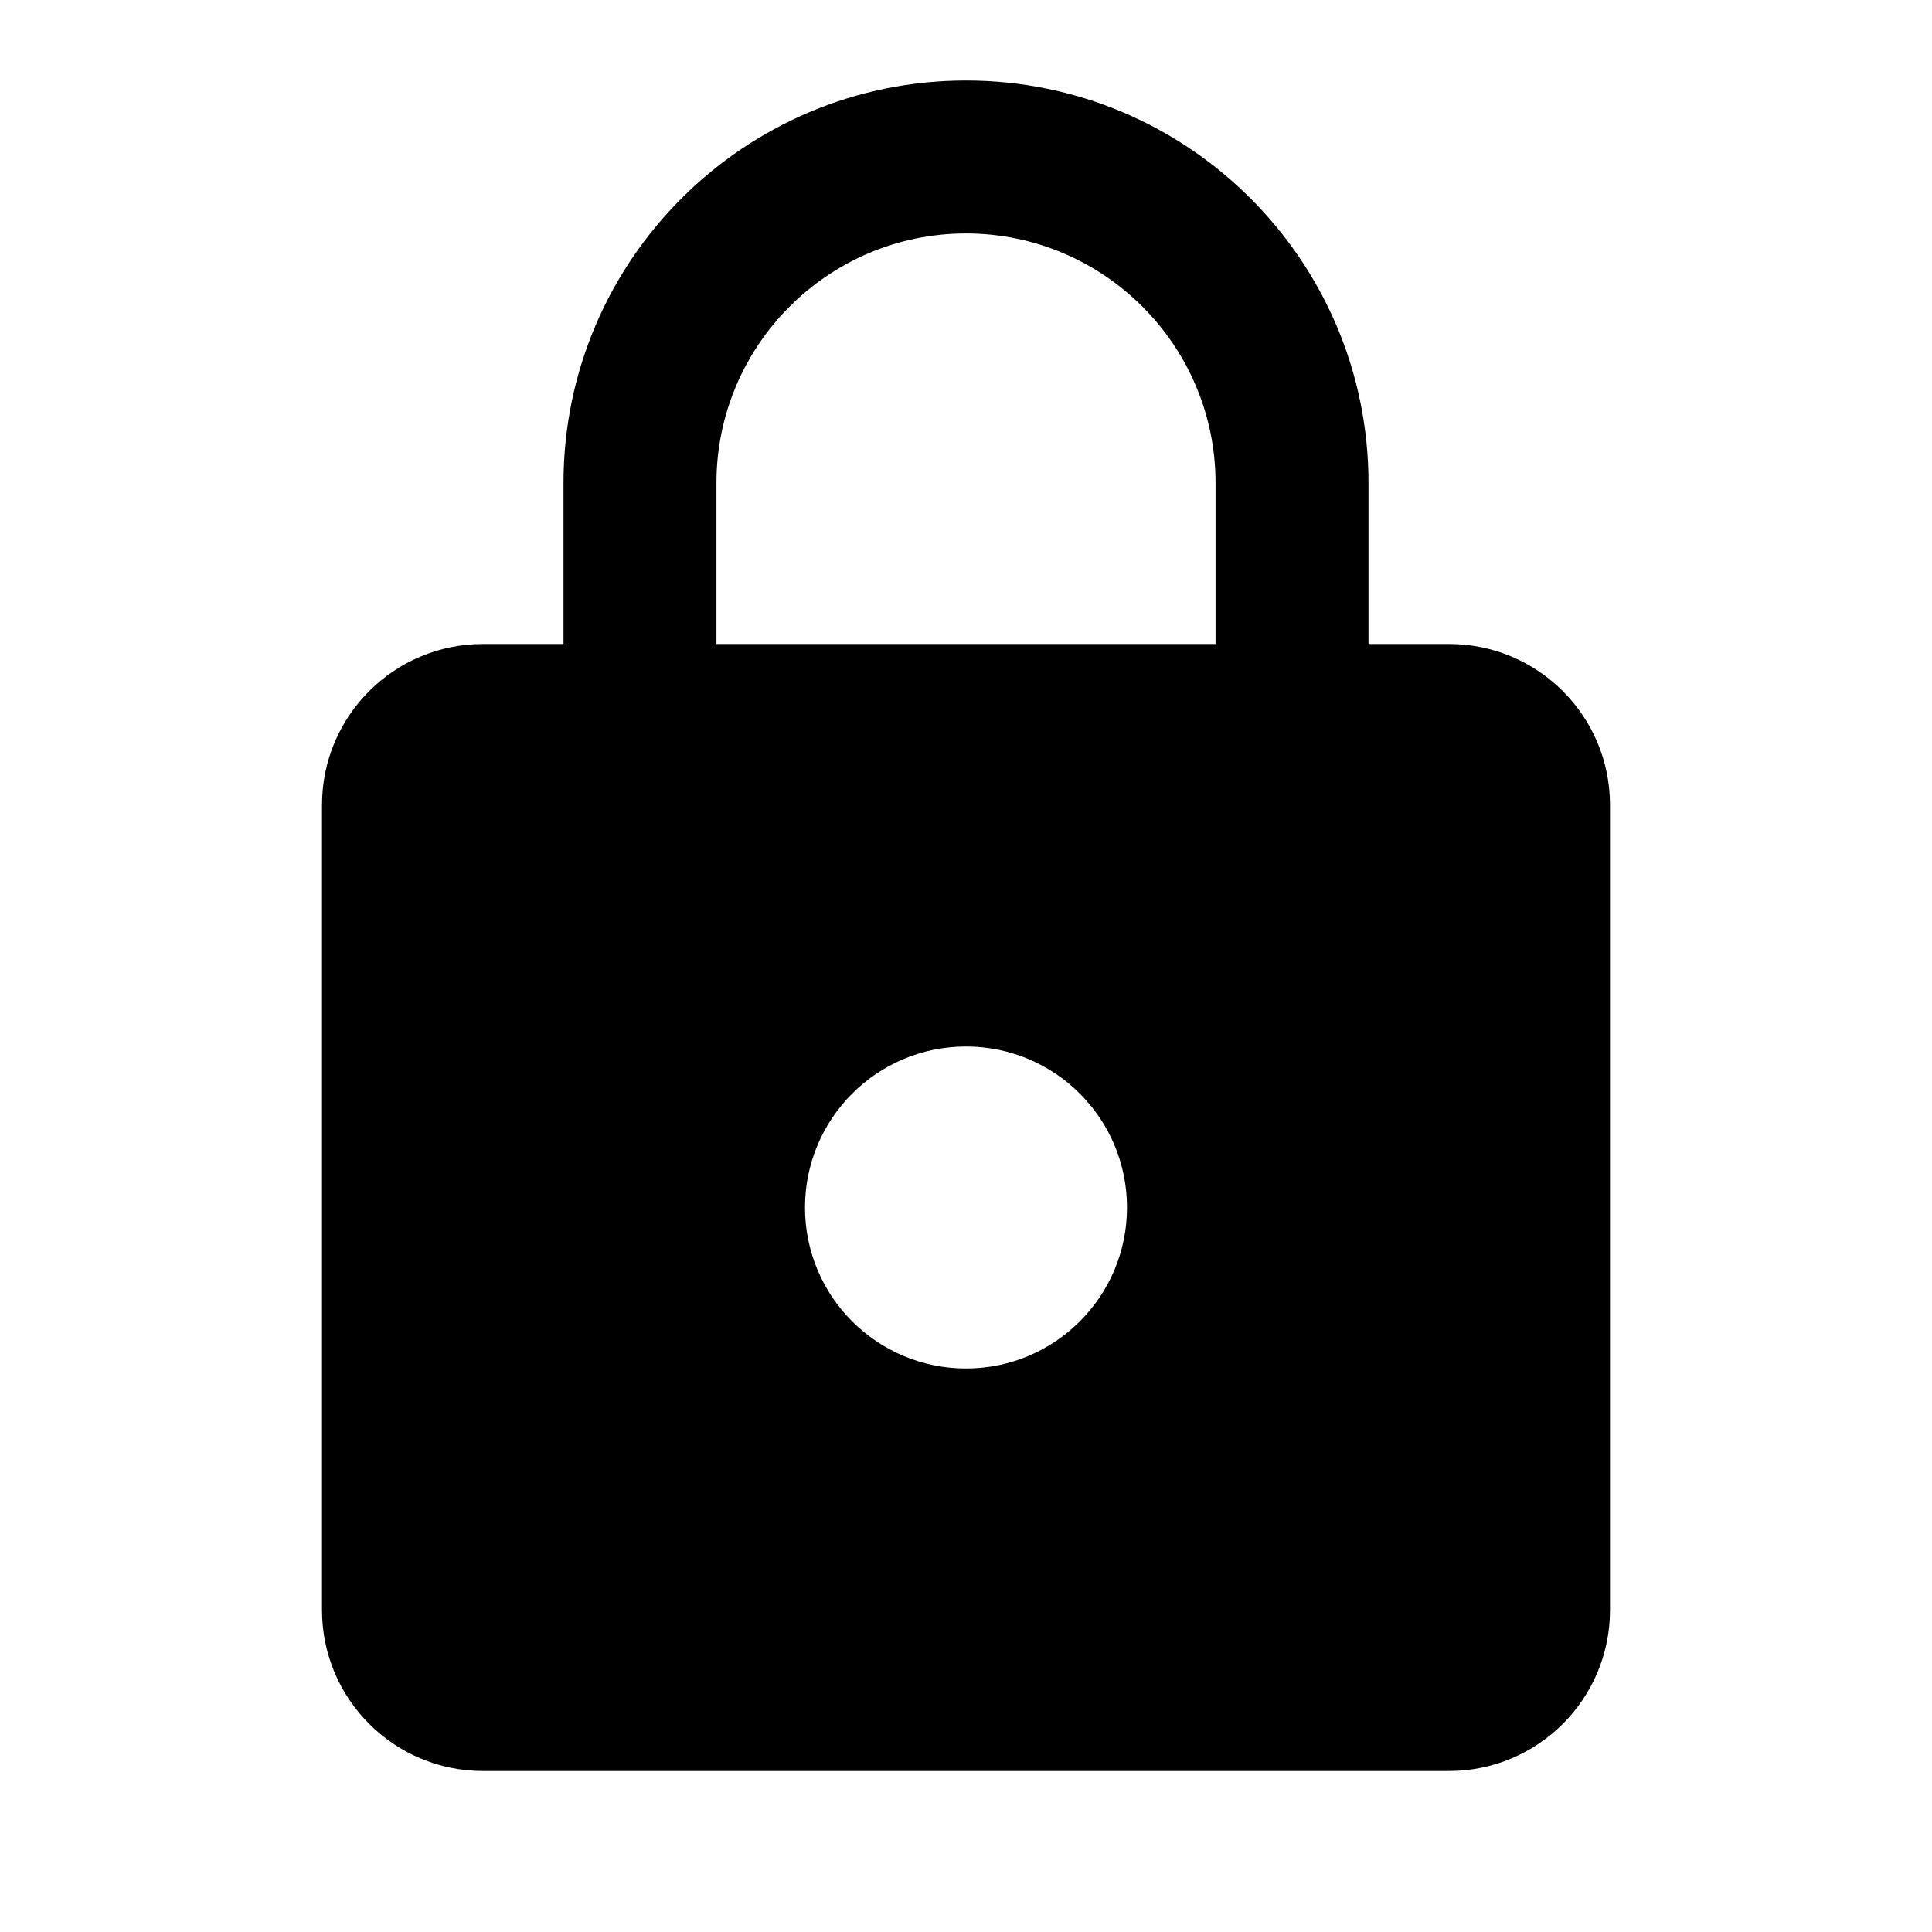
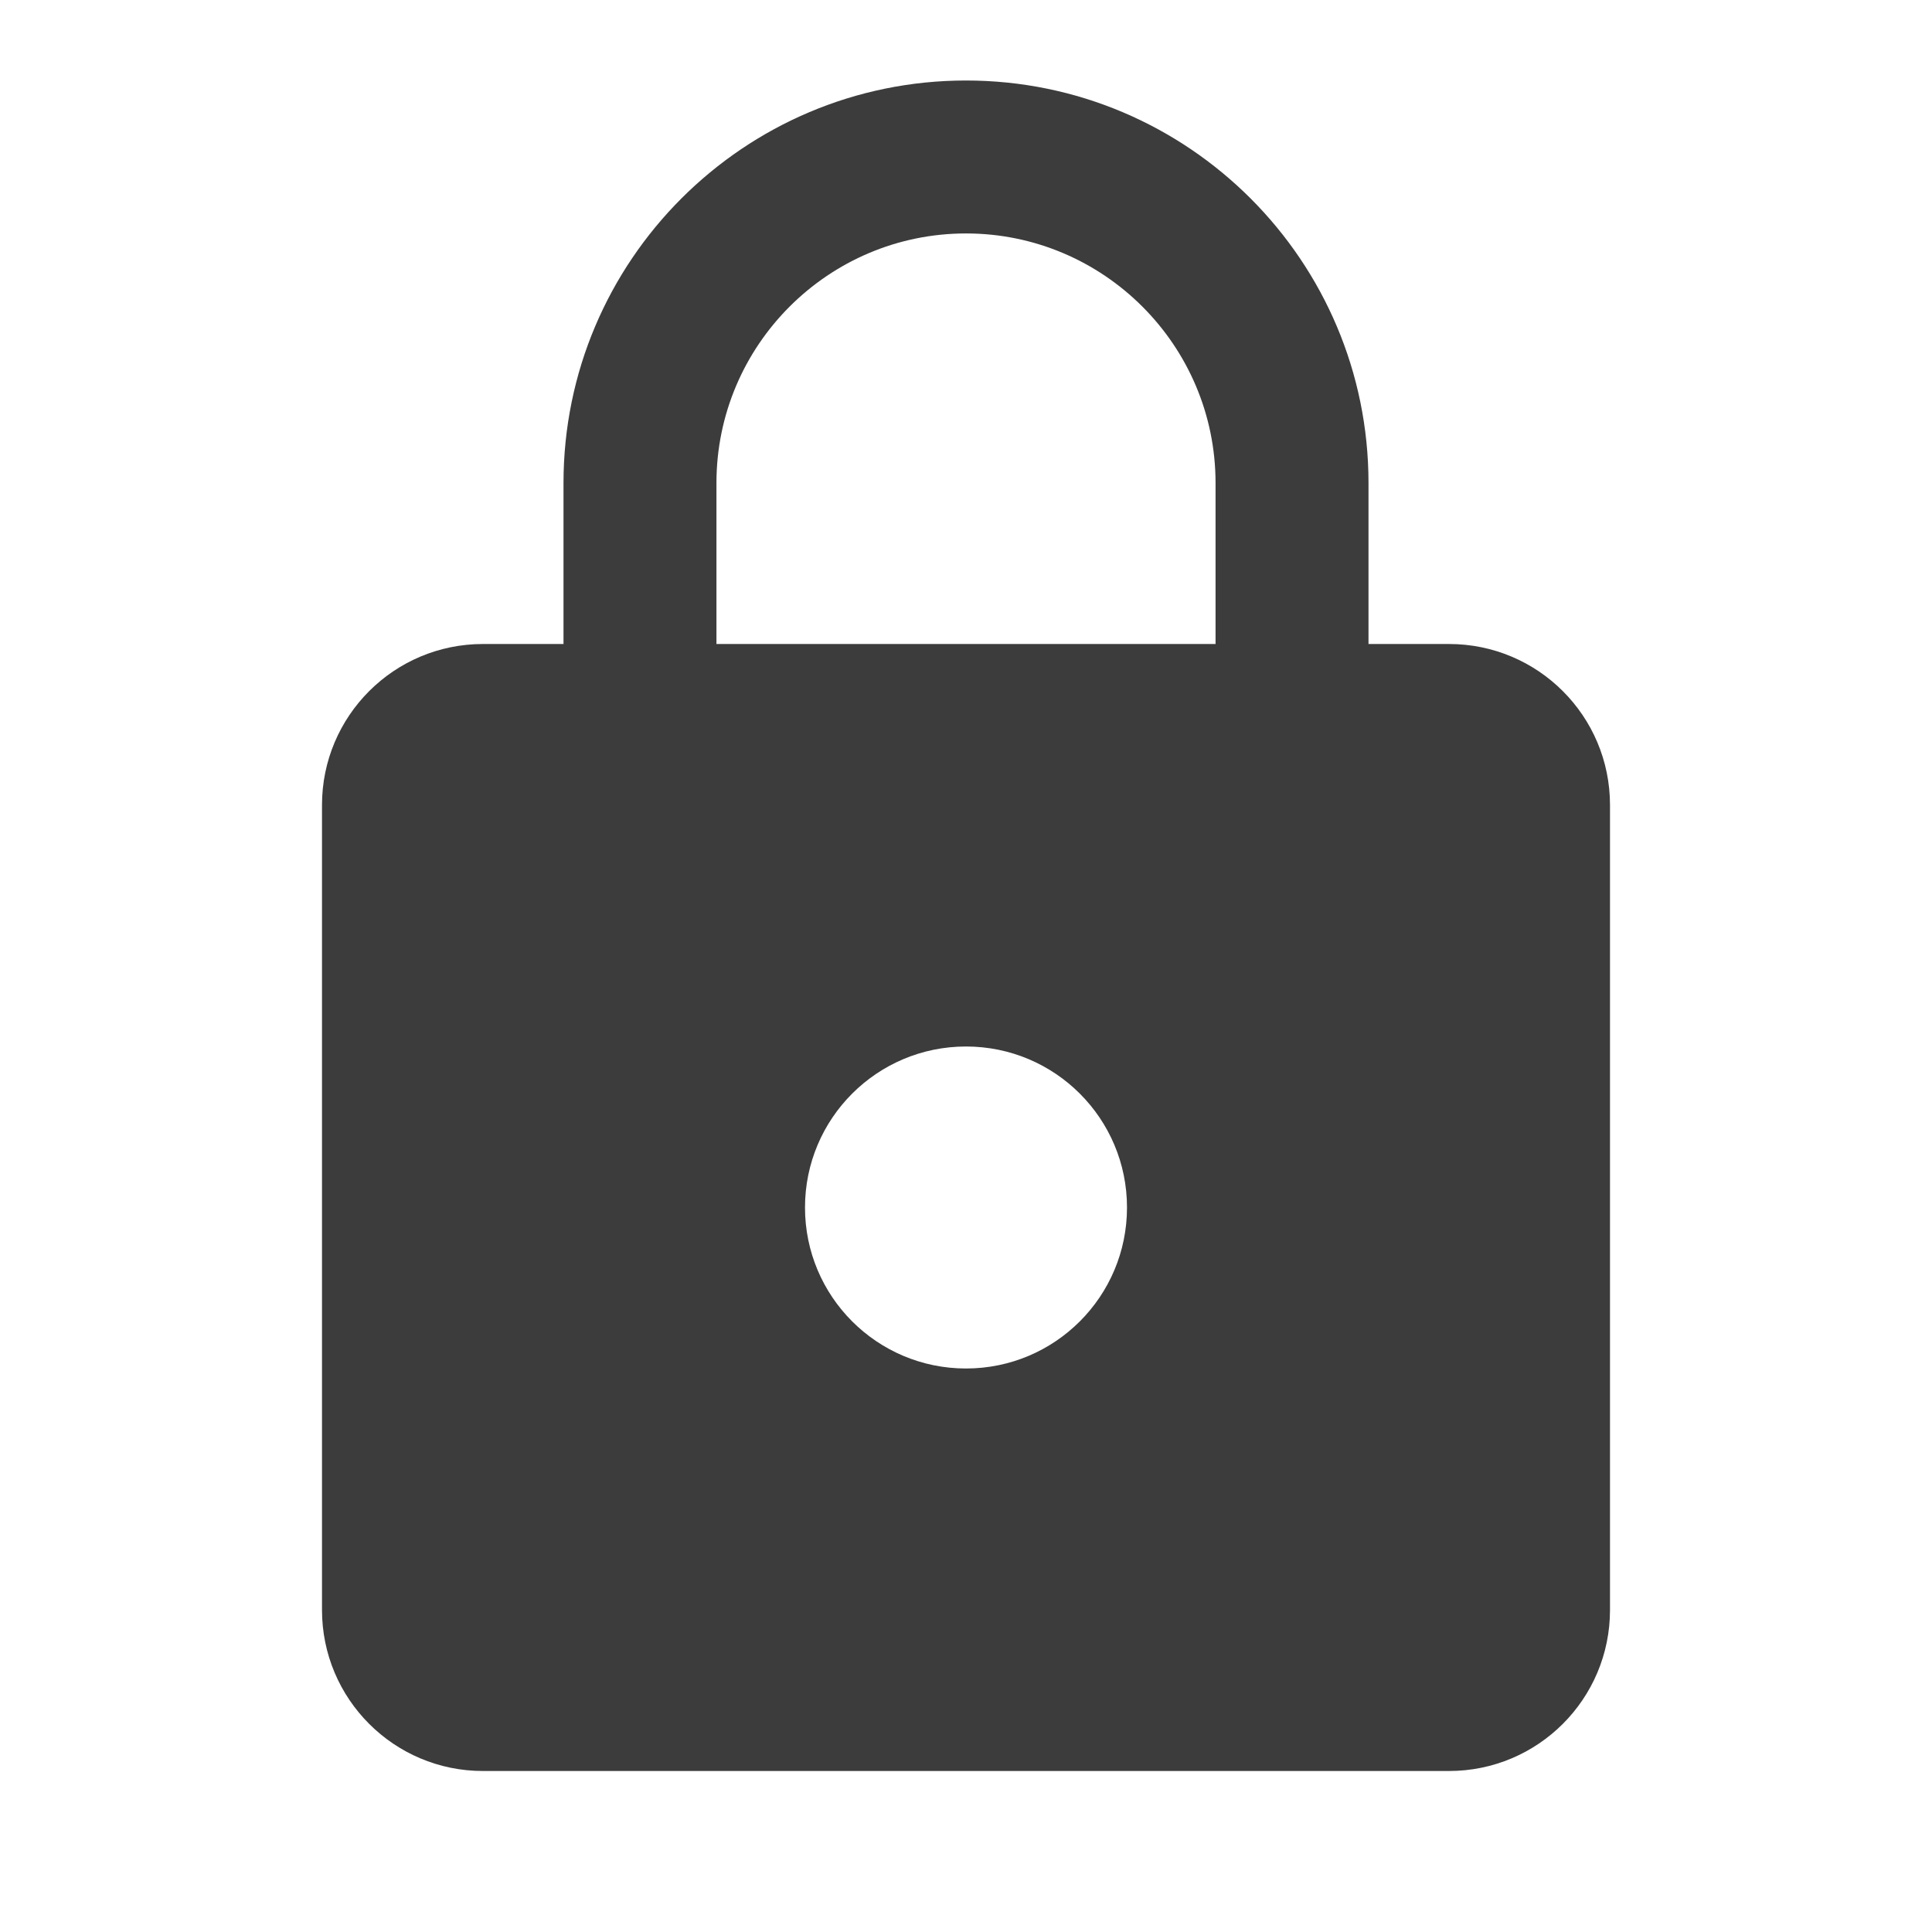
- <svg xmlns="http://www.w3.org/2000/svg" width="48" height="48" viewBox="0 0 48 48">
+ <svg xmlns="http://www.w3.org/2000/svg" width="48" height="48" viewBox="0 0 48 48" fill="#3c3c3c">
  <path d="M36 16h-2v-4c0-5.52-4.48-10-10-10S14 6.48 14 12v4h-2c-2.21 0-4 1.79-4 4v20c0 2.21 1.79 4 4 4h24c2.21 0 4-1.79 4-4V20c0-2.21-1.79-4-4-4zM24 34c-2.21 0-4-1.79-4-4s1.79-4 4-4 4 1.79 4 4-1.79 4-4 4zm6.2-18H17.8v-4c0-3.42 2.78-6.2 6.2-6.2 3.42 0 6.2 2.78 6.2 6.2v4z" />
</svg>
